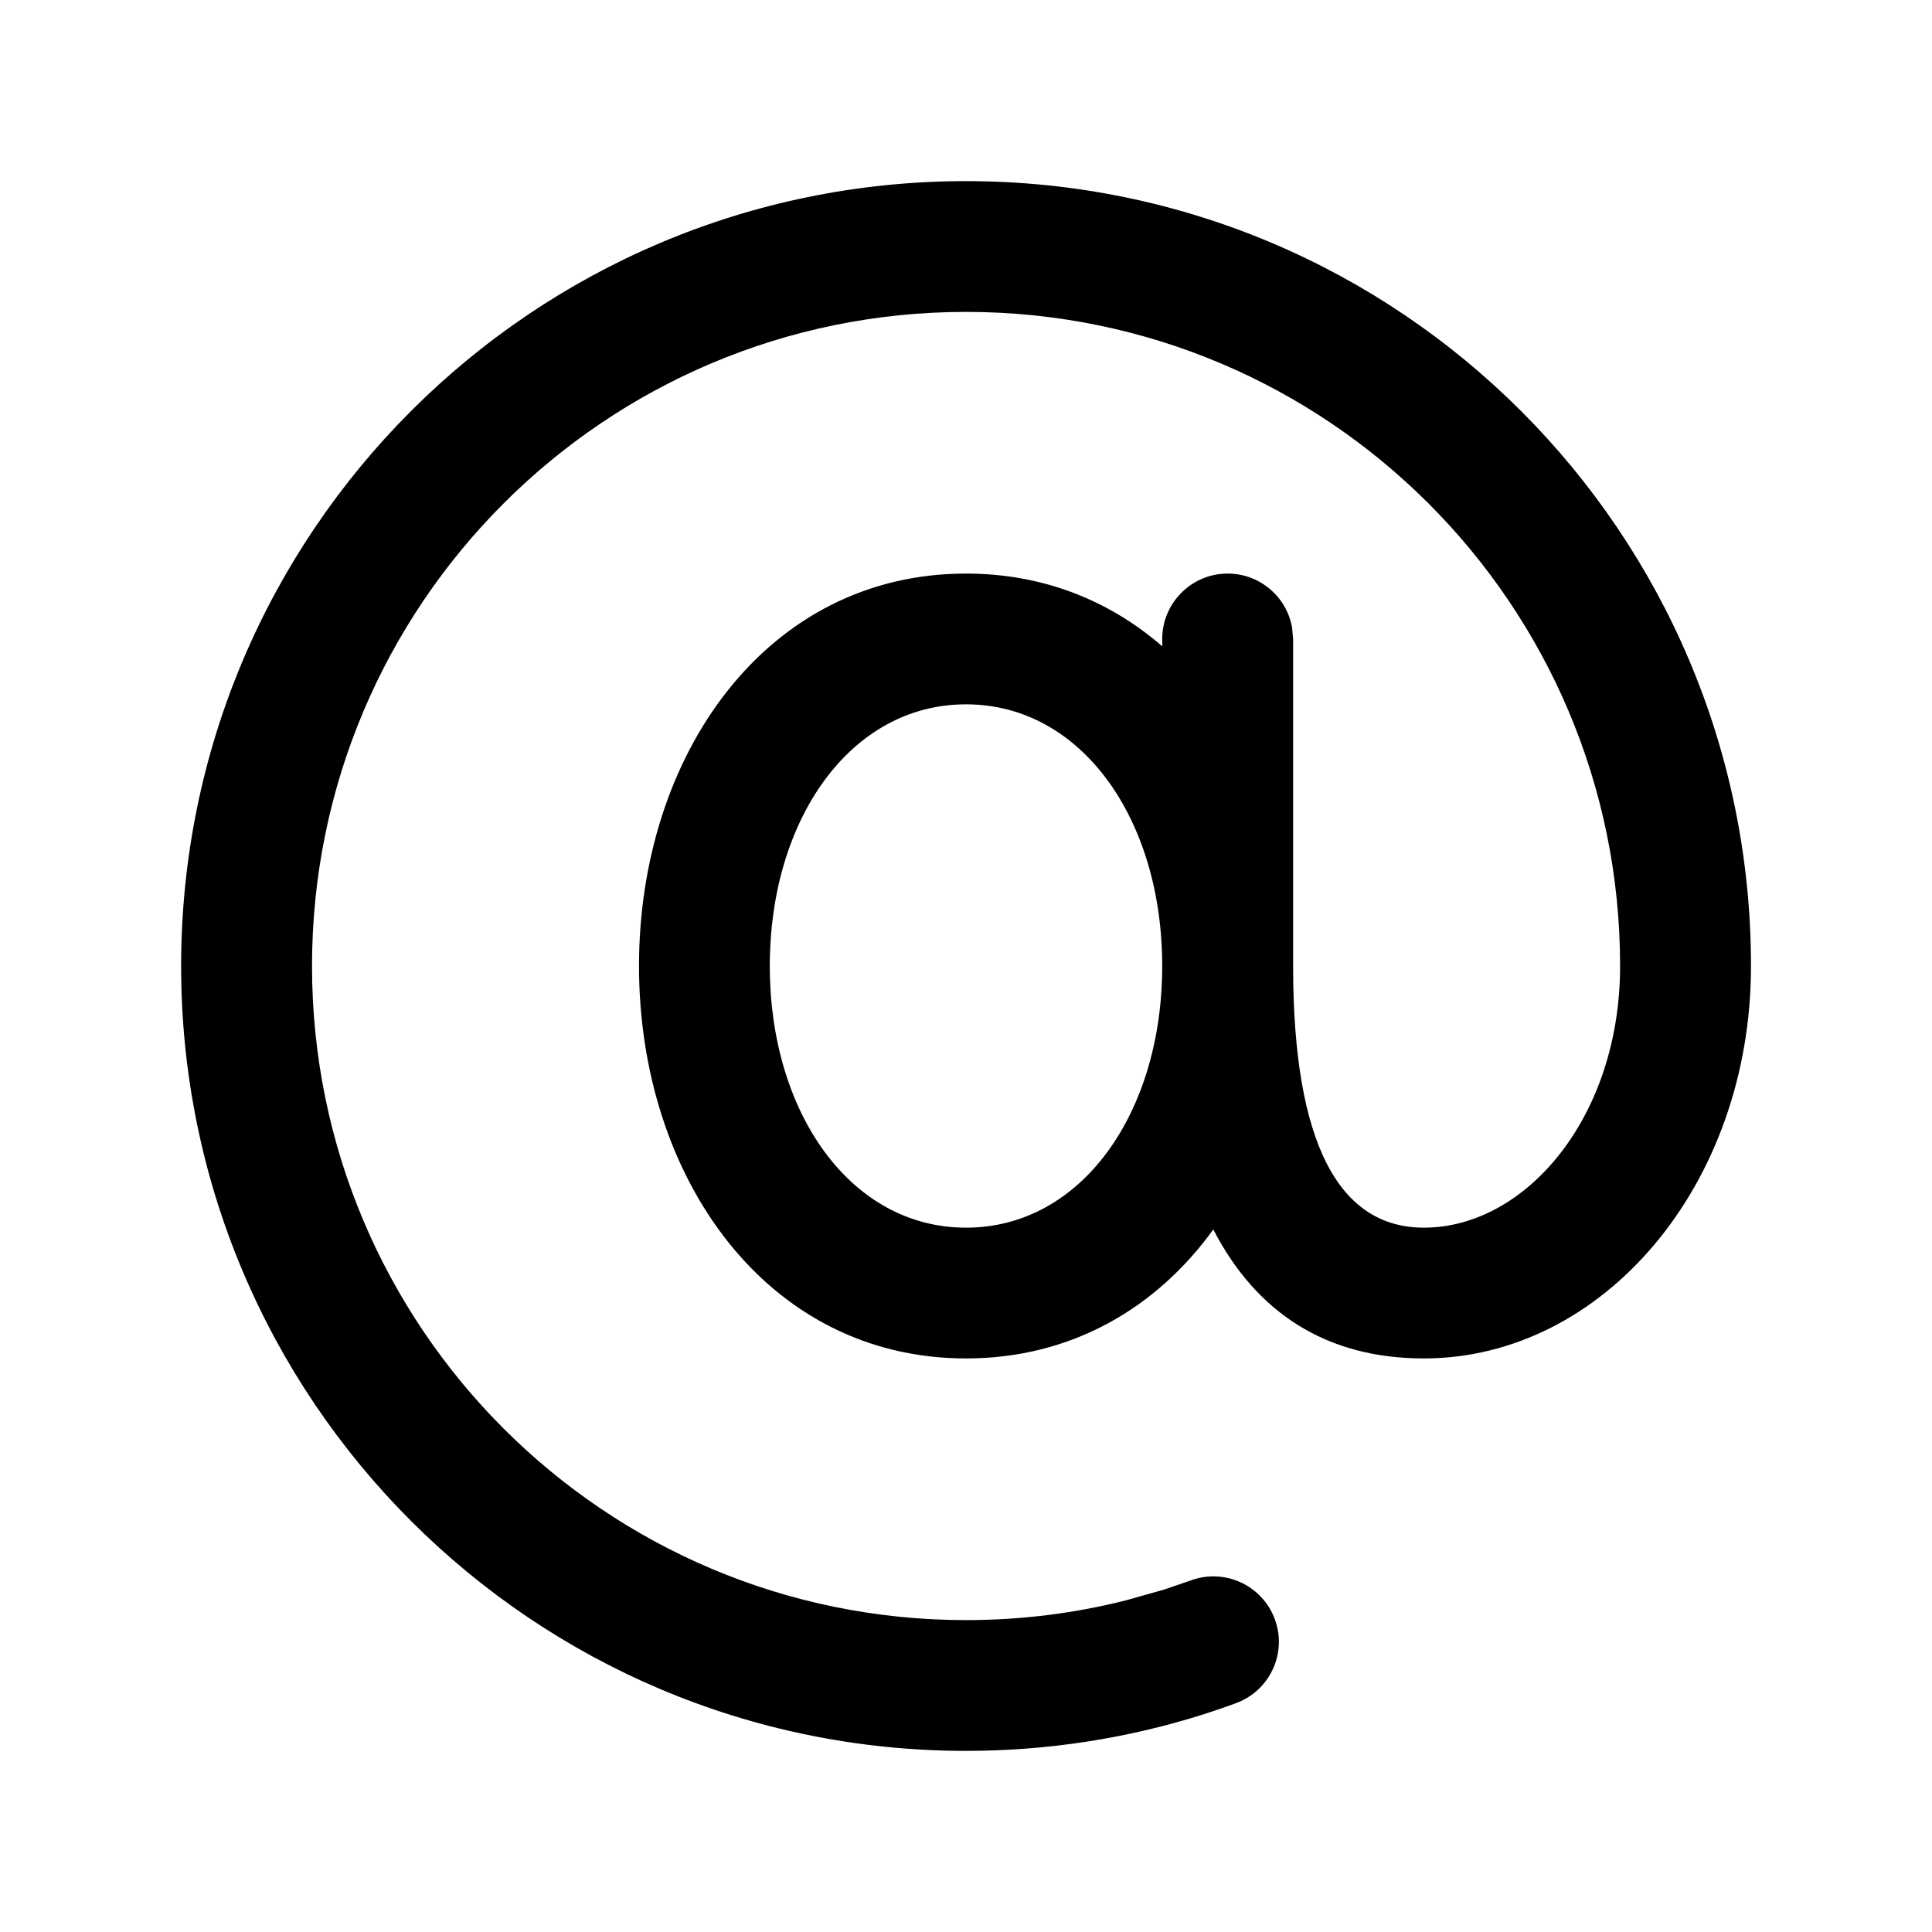
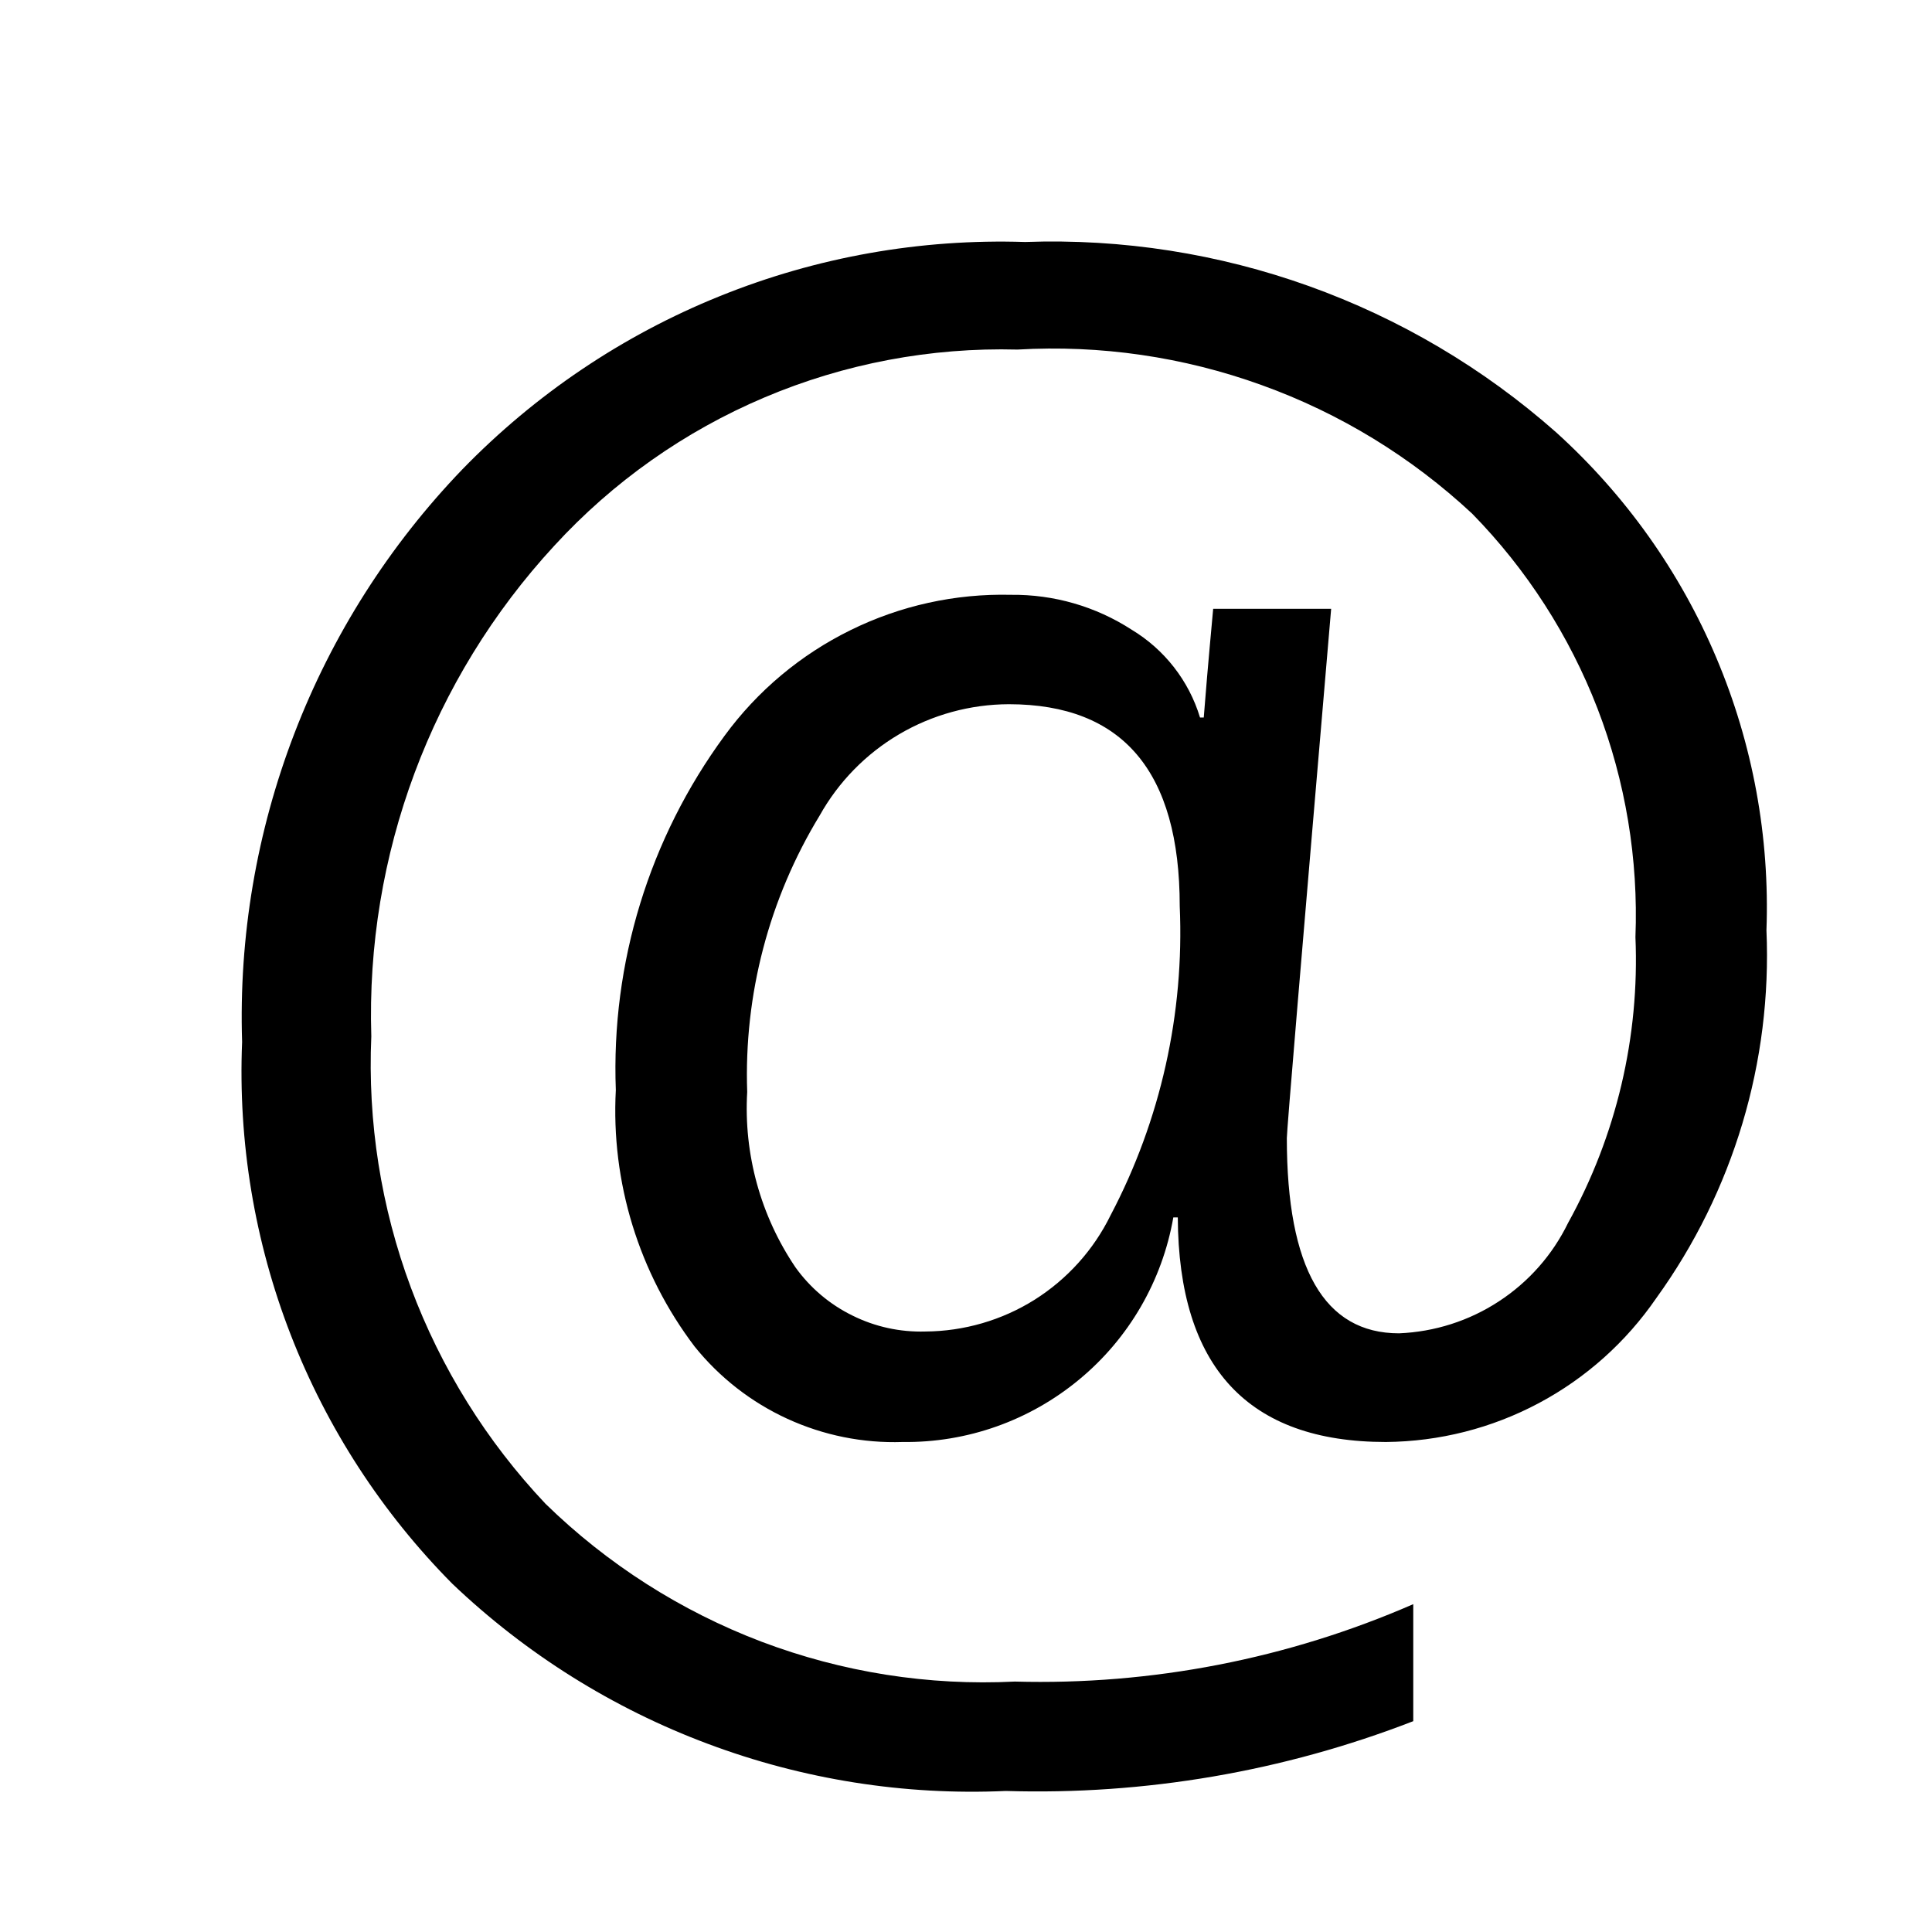
<svg xmlns="http://www.w3.org/2000/svg" width="16" height="16" viewBox="0 0 16 16" fill="currentColor">
-   <path d="M8 1.5C11.59 1.5 14.501 4.41 14.501 8C14.501 9.817 13.272 11.25 11.792 11.25C10.977 11.25 10.401 10.865 10.048 10.182C9.578 10.832 8.873 11.25 8 11.25C6.344 11.25 5.292 9.745 5.292 8C5.292 6.255 6.344 4.75 8 4.75C8.642 4.75 9.192 4.976 9.626 5.353L9.625 5.292C9.625 4.993 9.868 4.75 10.167 4.75C10.433 4.75 10.654 4.942 10.7 5.194L10.709 5.292V8C10.709 9.476 11.092 10.167 11.792 10.167C12.634 10.167 13.417 9.253 13.417 8C13.417 5.008 10.992 2.583 8 2.583C5.009 2.583 2.584 5.008 2.584 8C2.584 10.992 5.009 13.417 8 13.417C8.451 13.417 8.894 13.362 9.322 13.254L9.641 13.164L9.863 13.088C10.144 12.985 10.455 13.13 10.558 13.411C10.661 13.691 10.516 14.003 10.235 14.105C10.147 14.138 10.058 14.168 9.968 14.197C9.337 14.397 8.675 14.5 8 14.5C4.411 14.5 1.5 11.59 1.5 8C1.5 4.41 4.411 1.5 8 1.5ZM8 5.833C7.042 5.833 6.375 6.788 6.375 8C6.375 9.212 7.042 10.167 8 10.167C8.959 10.167 9.625 9.212 9.625 8C9.625 6.788 8.959 5.833 8 5.833Z" />
+   <path d="M9.754 10.082H9.717C9.625 10.608 9.349 11.084 8.938 11.424C8.527 11.765 8.009 11.949 7.475 11.942C7.146 11.953 6.82 11.887 6.521 11.75C6.222 11.613 5.959 11.408 5.753 11.152C5.291 10.543 5.059 9.79 5.1 9.027C5.06 7.976 5.377 6.942 6 6.094C6.272 5.722 6.63 5.422 7.043 5.219C7.456 5.015 7.912 4.915 8.372 4.926C8.727 4.922 9.074 5.022 9.372 5.215C9.644 5.379 9.846 5.638 9.938 5.942H9.969C9.98 5.796 10.005 5.496 10.047 5.042H11.024C10.779 7.912 10.656 9.373 10.657 9.425C10.657 10.503 10.967 11.042 11.586 11.042C11.88 11.03 12.166 10.939 12.412 10.778C12.659 10.617 12.857 10.393 12.986 10.128C13.386 9.405 13.579 8.586 13.544 7.761C13.569 7.115 13.462 6.471 13.23 5.868C12.997 5.265 12.644 4.716 12.192 4.254C11.689 3.785 11.096 3.422 10.448 3.189C9.801 2.955 9.113 2.855 8.426 2.895C7.708 2.876 6.993 3.011 6.332 3.291C5.67 3.571 5.076 3.99 4.59 4.52C3.572 5.623 3.028 7.082 3.075 8.582C3.044 9.291 3.155 9.999 3.403 10.664C3.651 11.329 4.03 11.937 4.517 12.453C5.029 12.953 5.638 13.342 6.307 13.596C6.976 13.849 7.69 13.962 8.404 13.926C9.538 13.957 10.665 13.738 11.704 13.285V14.254C10.629 14.671 9.481 14.867 8.329 14.832C7.489 14.87 6.65 14.737 5.863 14.442C5.076 14.148 4.356 13.697 3.747 13.117C3.164 12.529 2.708 11.827 2.408 11.055C2.108 10.283 1.971 9.457 2.005 8.629C1.977 7.757 2.125 6.888 2.438 6.074C2.751 5.259 3.224 4.516 3.829 3.887C4.432 3.266 5.157 2.777 5.96 2.453C6.763 2.128 7.624 1.976 8.489 2.004C10.104 1.946 11.679 2.511 12.889 3.582C13.462 4.101 13.915 4.738 14.215 5.45C14.516 6.162 14.657 6.932 14.629 7.704C14.676 8.793 14.355 9.866 13.717 10.75C13.467 11.114 13.133 11.413 12.744 11.62C12.354 11.828 11.92 11.938 11.478 11.942C10.335 11.942 9.76 11.322 9.754 10.082ZM8.354 5.832C8.035 5.833 7.721 5.919 7.446 6.081C7.171 6.243 6.944 6.475 6.788 6.754C6.369 7.442 6.16 8.238 6.188 9.043C6.158 9.558 6.299 10.069 6.588 10.496C6.71 10.666 6.872 10.803 7.06 10.895C7.247 10.988 7.454 11.033 7.663 11.027C7.983 11.025 8.297 10.934 8.568 10.764C8.839 10.593 9.057 10.351 9.198 10.063C9.612 9.276 9.809 8.393 9.77 7.504C9.77 6.39 9.299 5.833 8.356 5.832H8.354Z" />
</svg>
